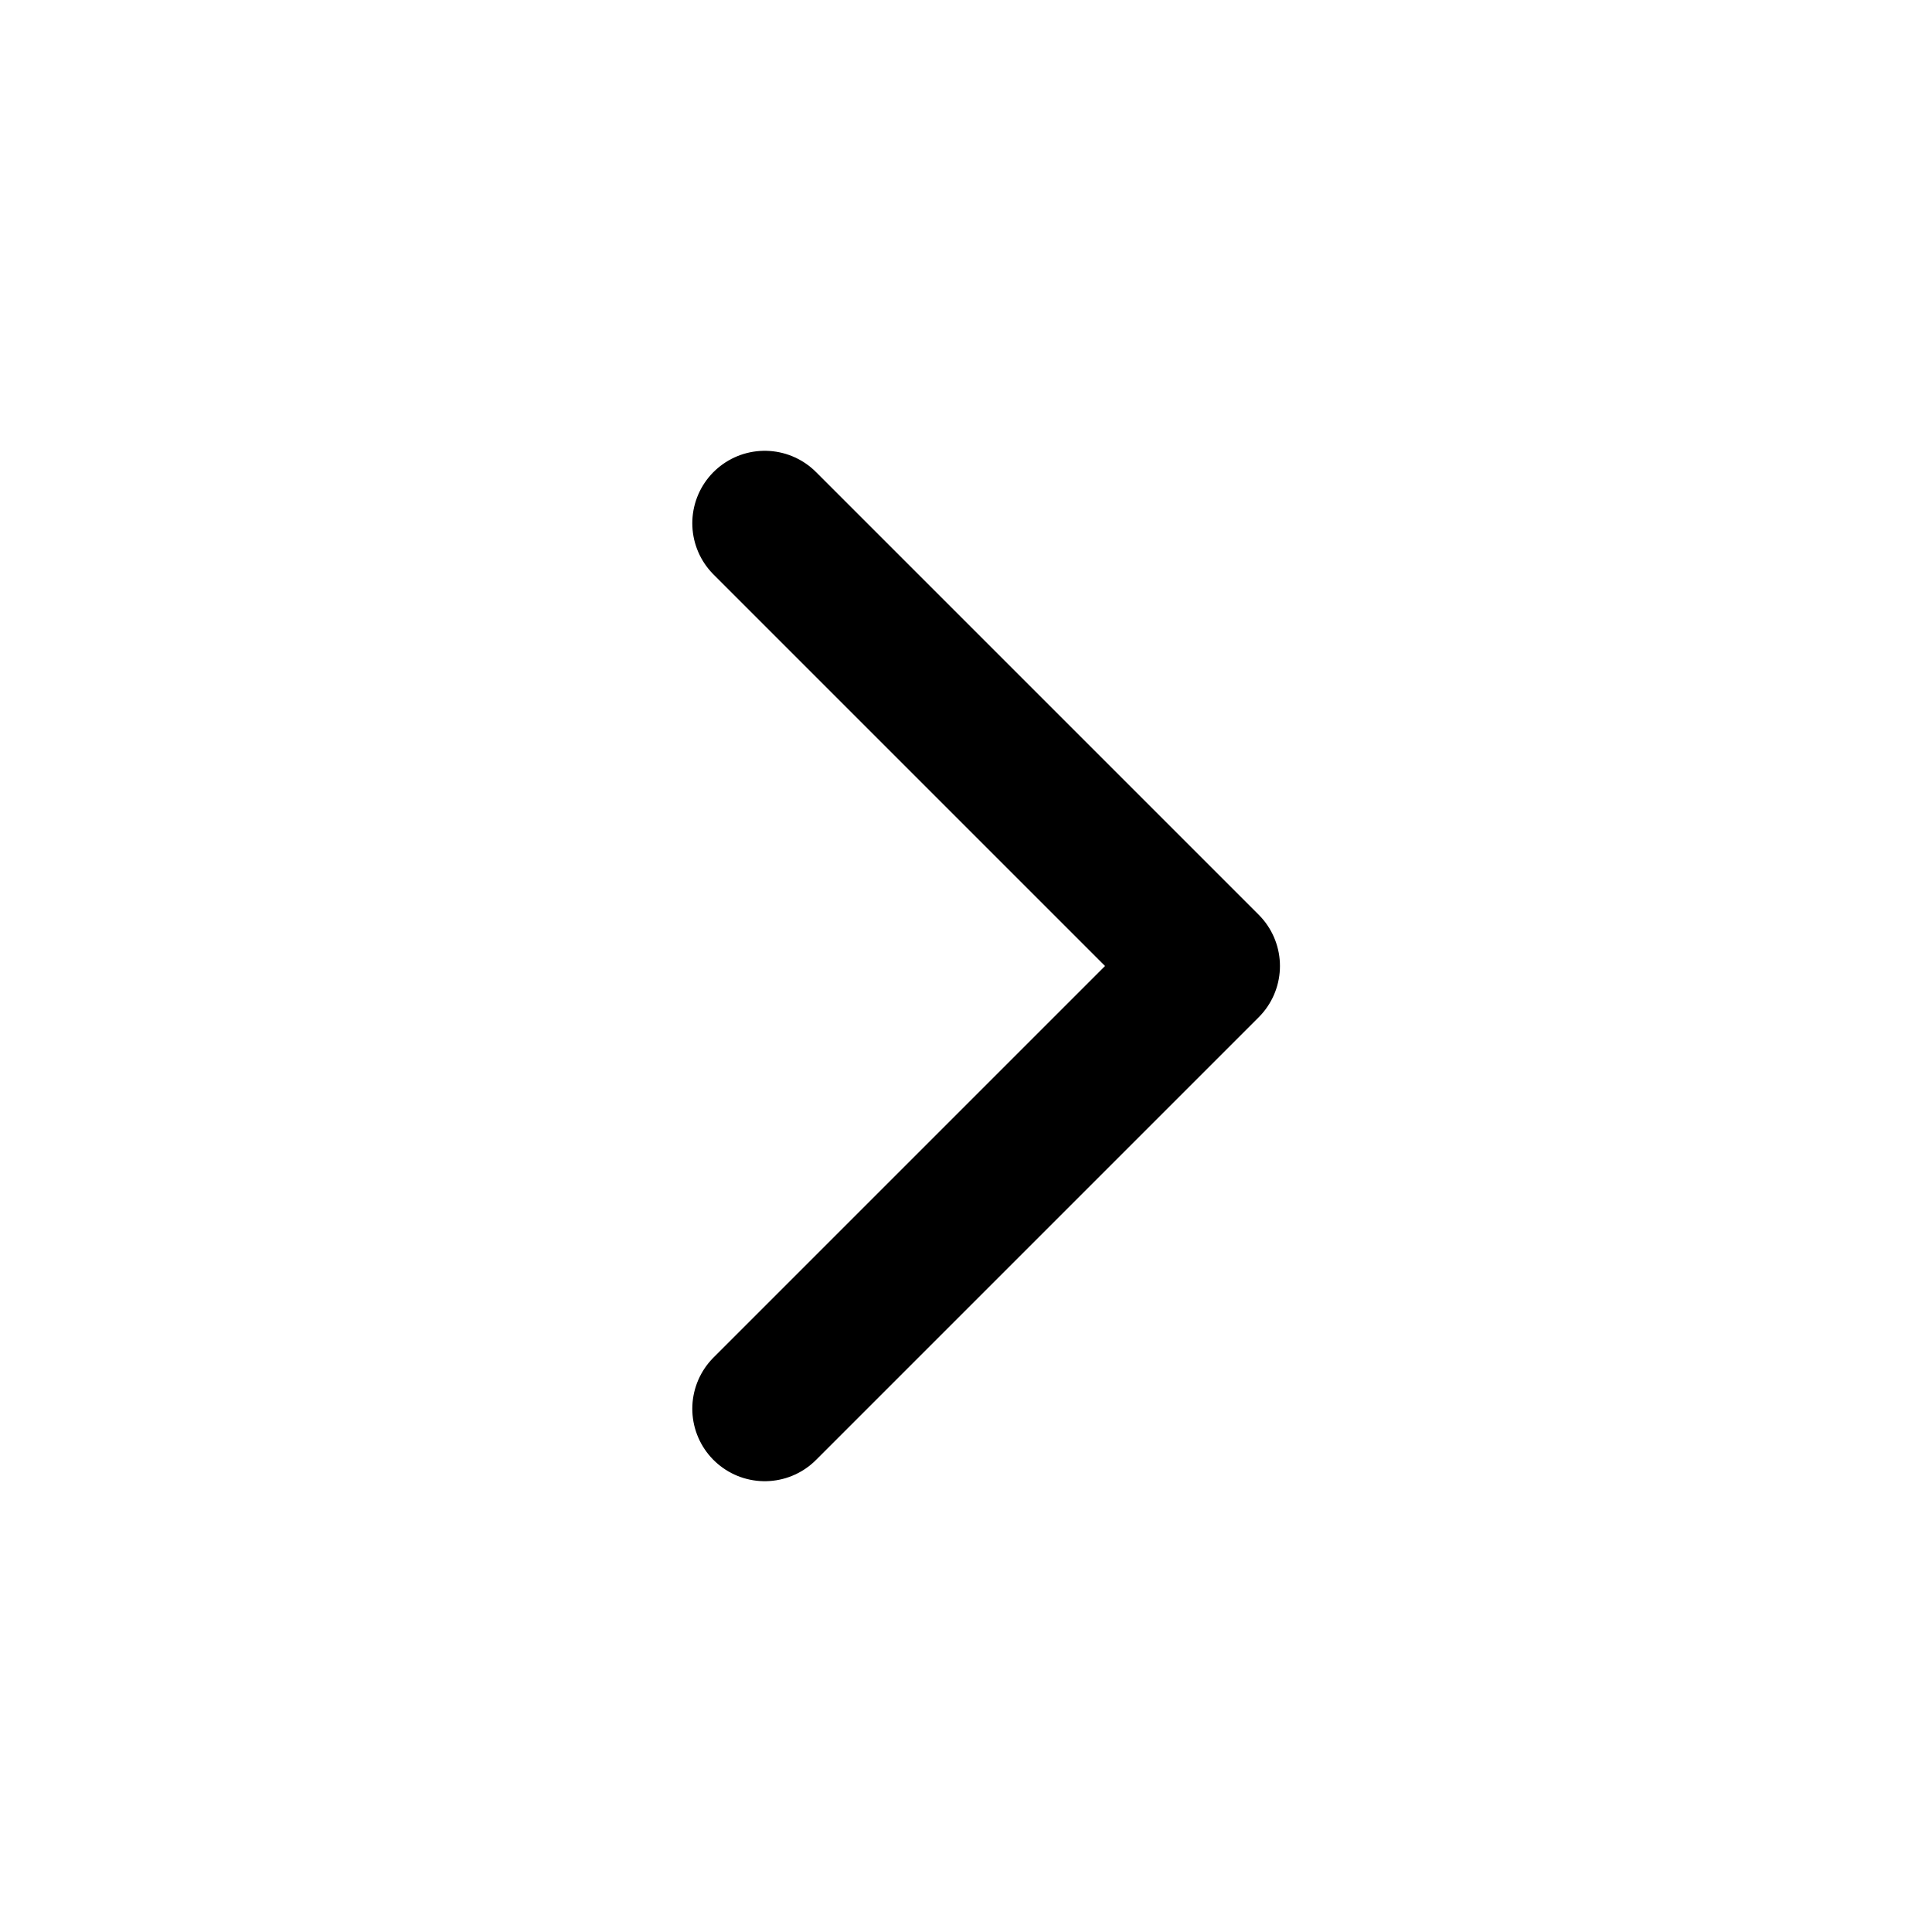
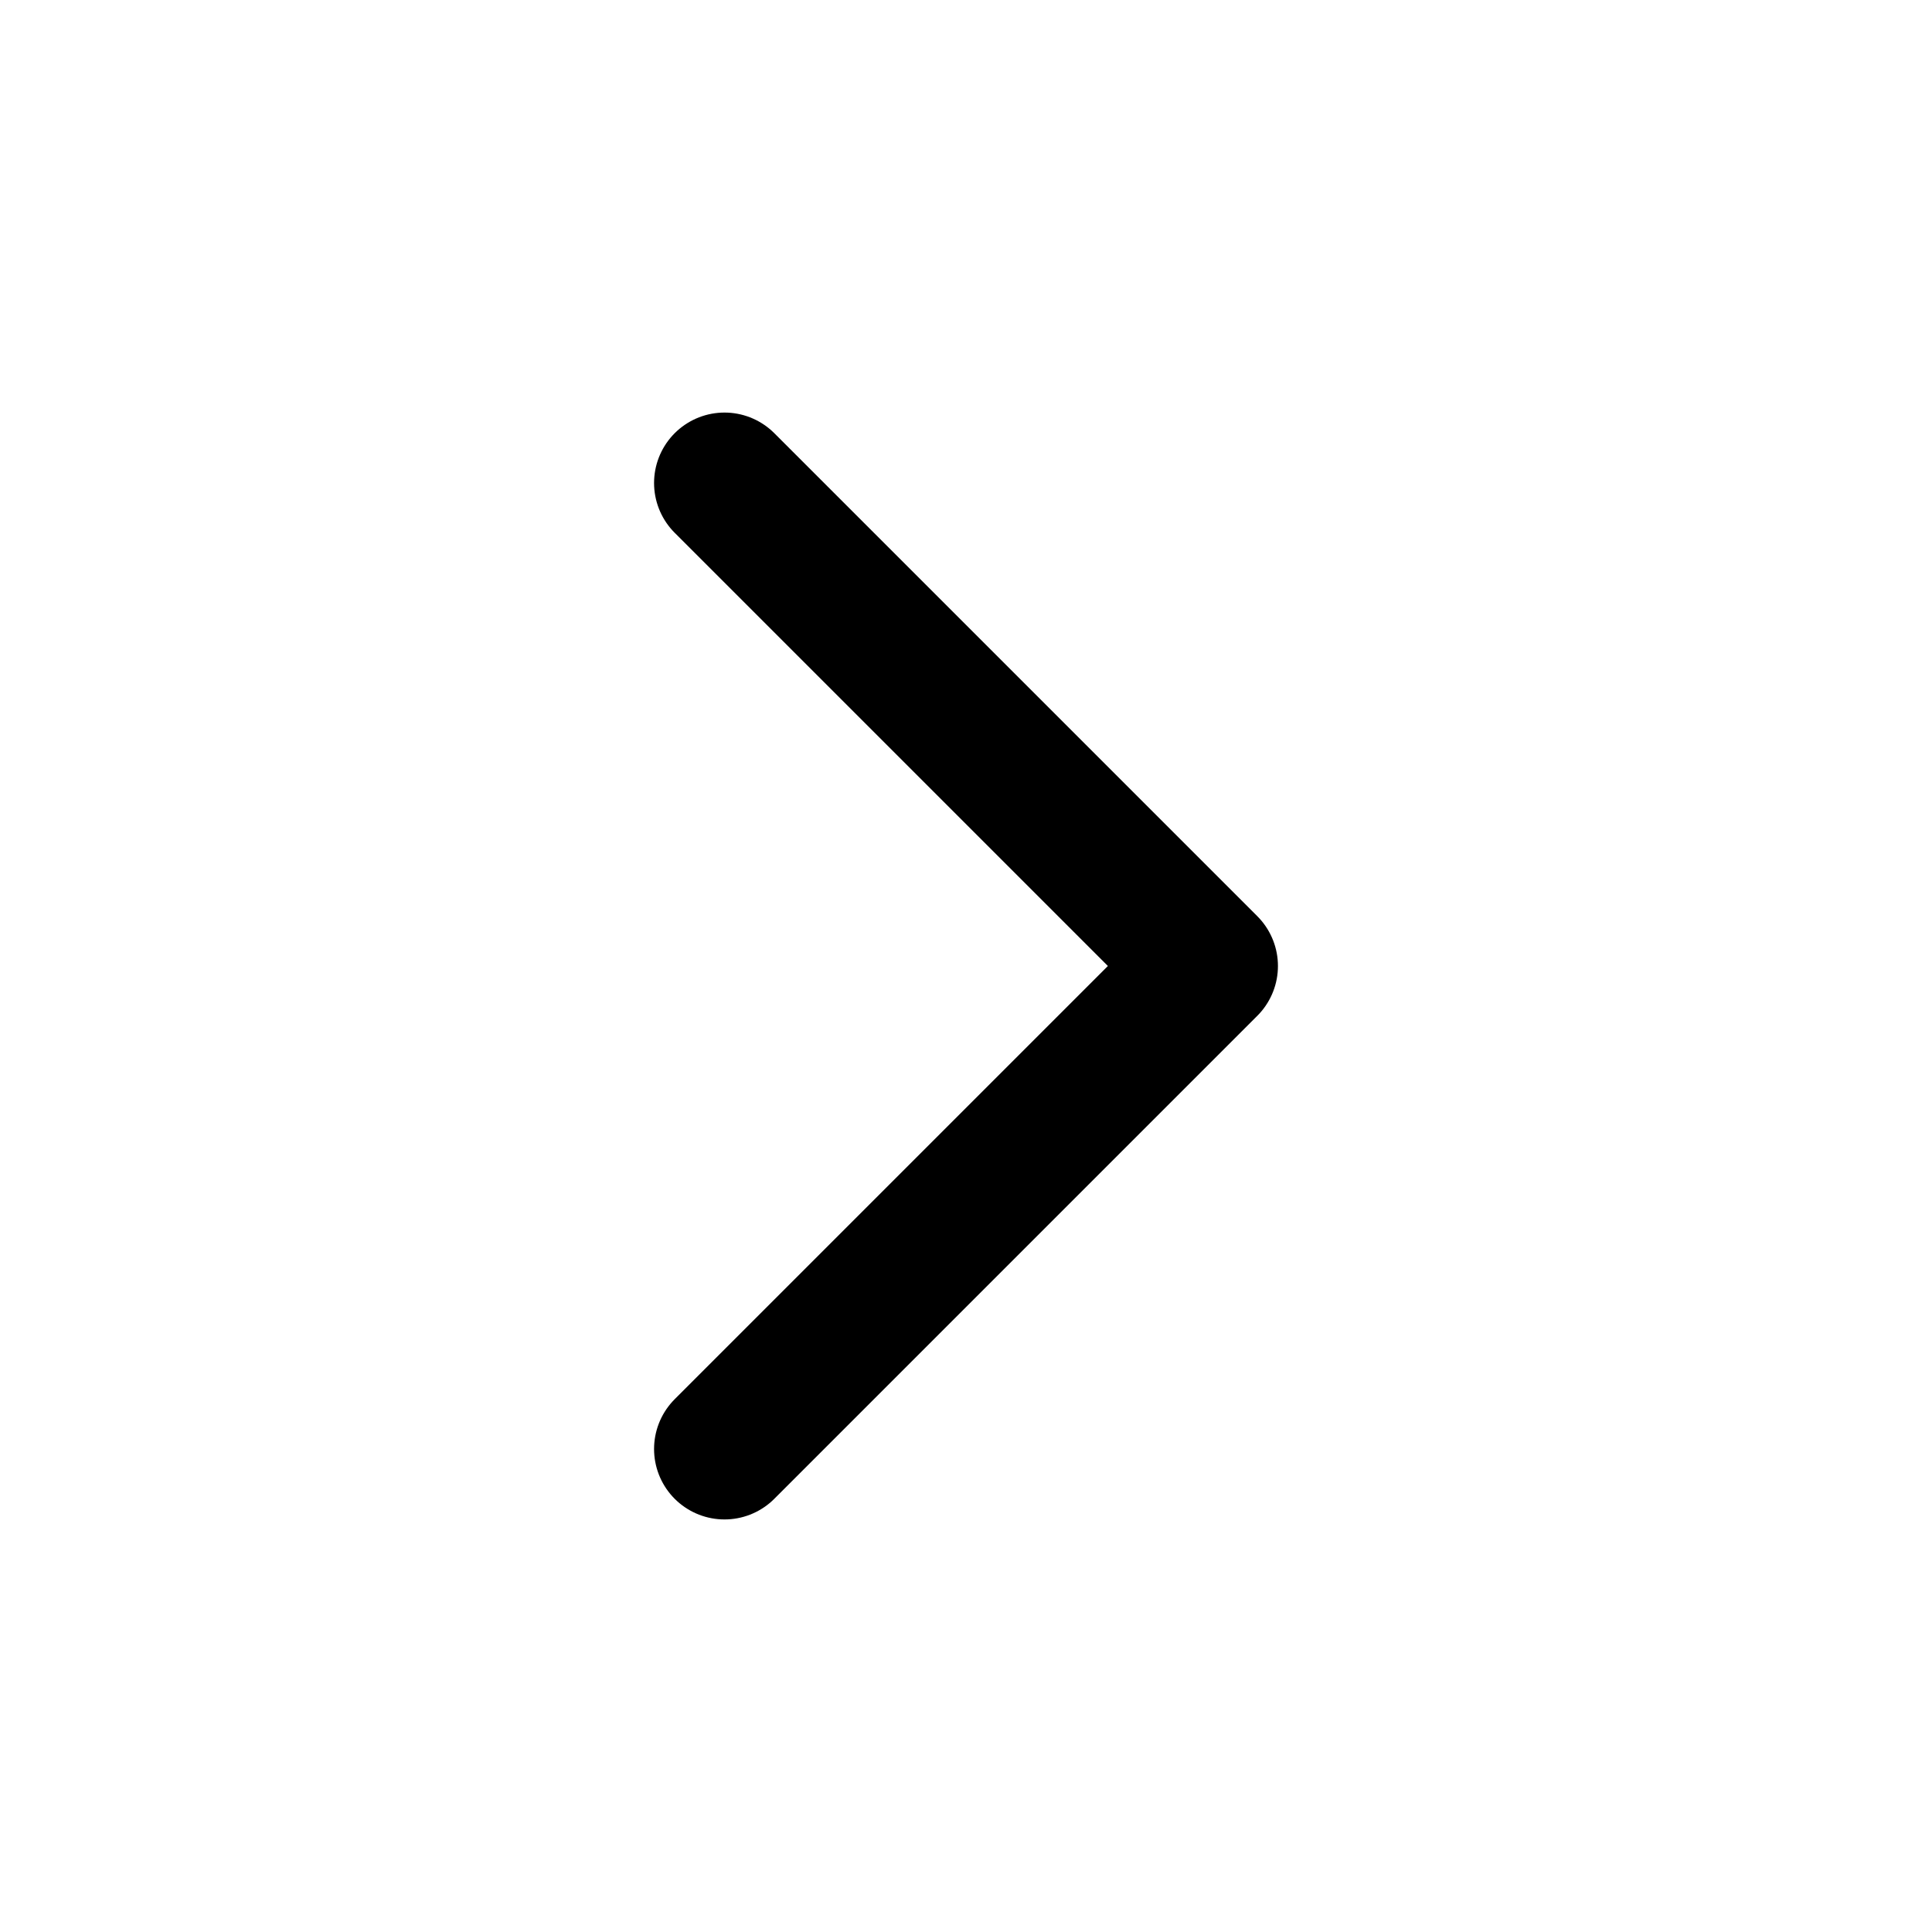
- <svg xmlns="http://www.w3.org/2000/svg" width="24" height="24" viewBox="0 0 24 24" aria-hidden="true" role="img">
-   <path d="M9.5 6.5 15 12l-5.5 5.5" fill="none" stroke="currentColor" stroke-width="1.8" stroke-linecap="round" stroke-linejoin="round" />
+ <svg xmlns="http://www.w3.org/2000/svg" viewBox="0 0 24 24" aria-hidden="true">
+   <path d="m9 6 6 6-6 6" fill="none" stroke="currentColor" stroke-width="1.75" stroke-linecap="round" stroke-linejoin="round" />
</svg>
